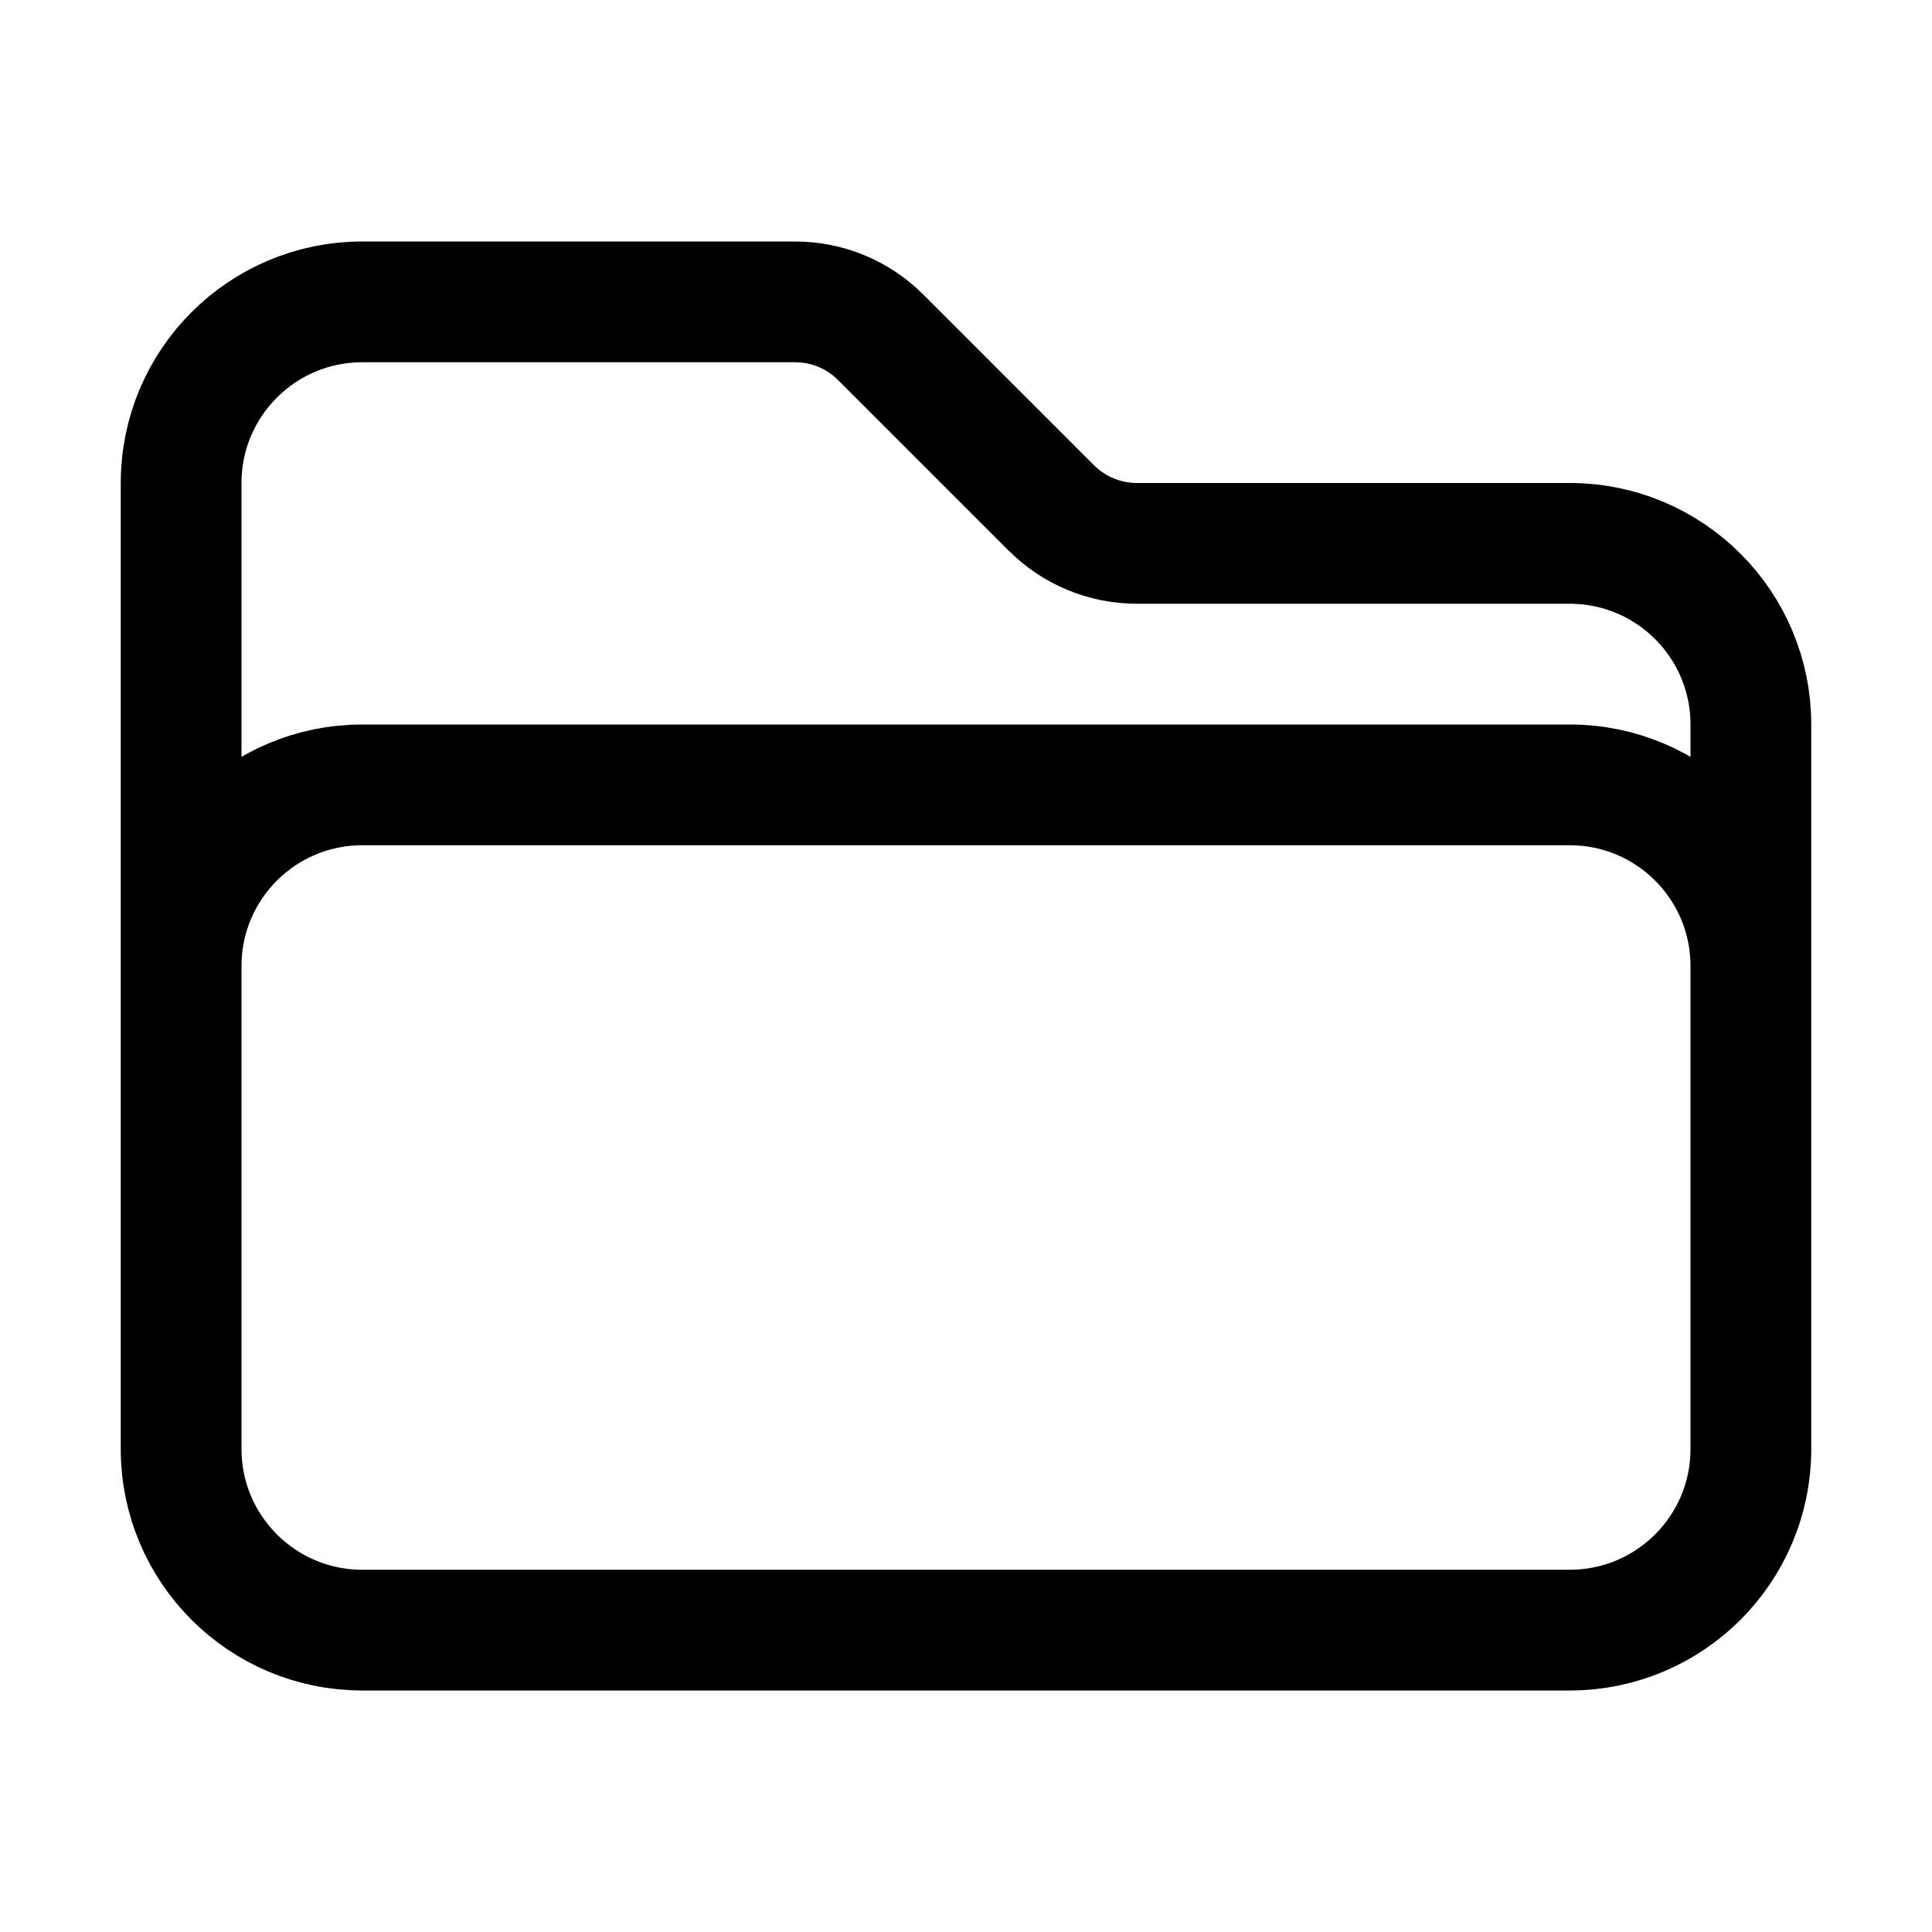
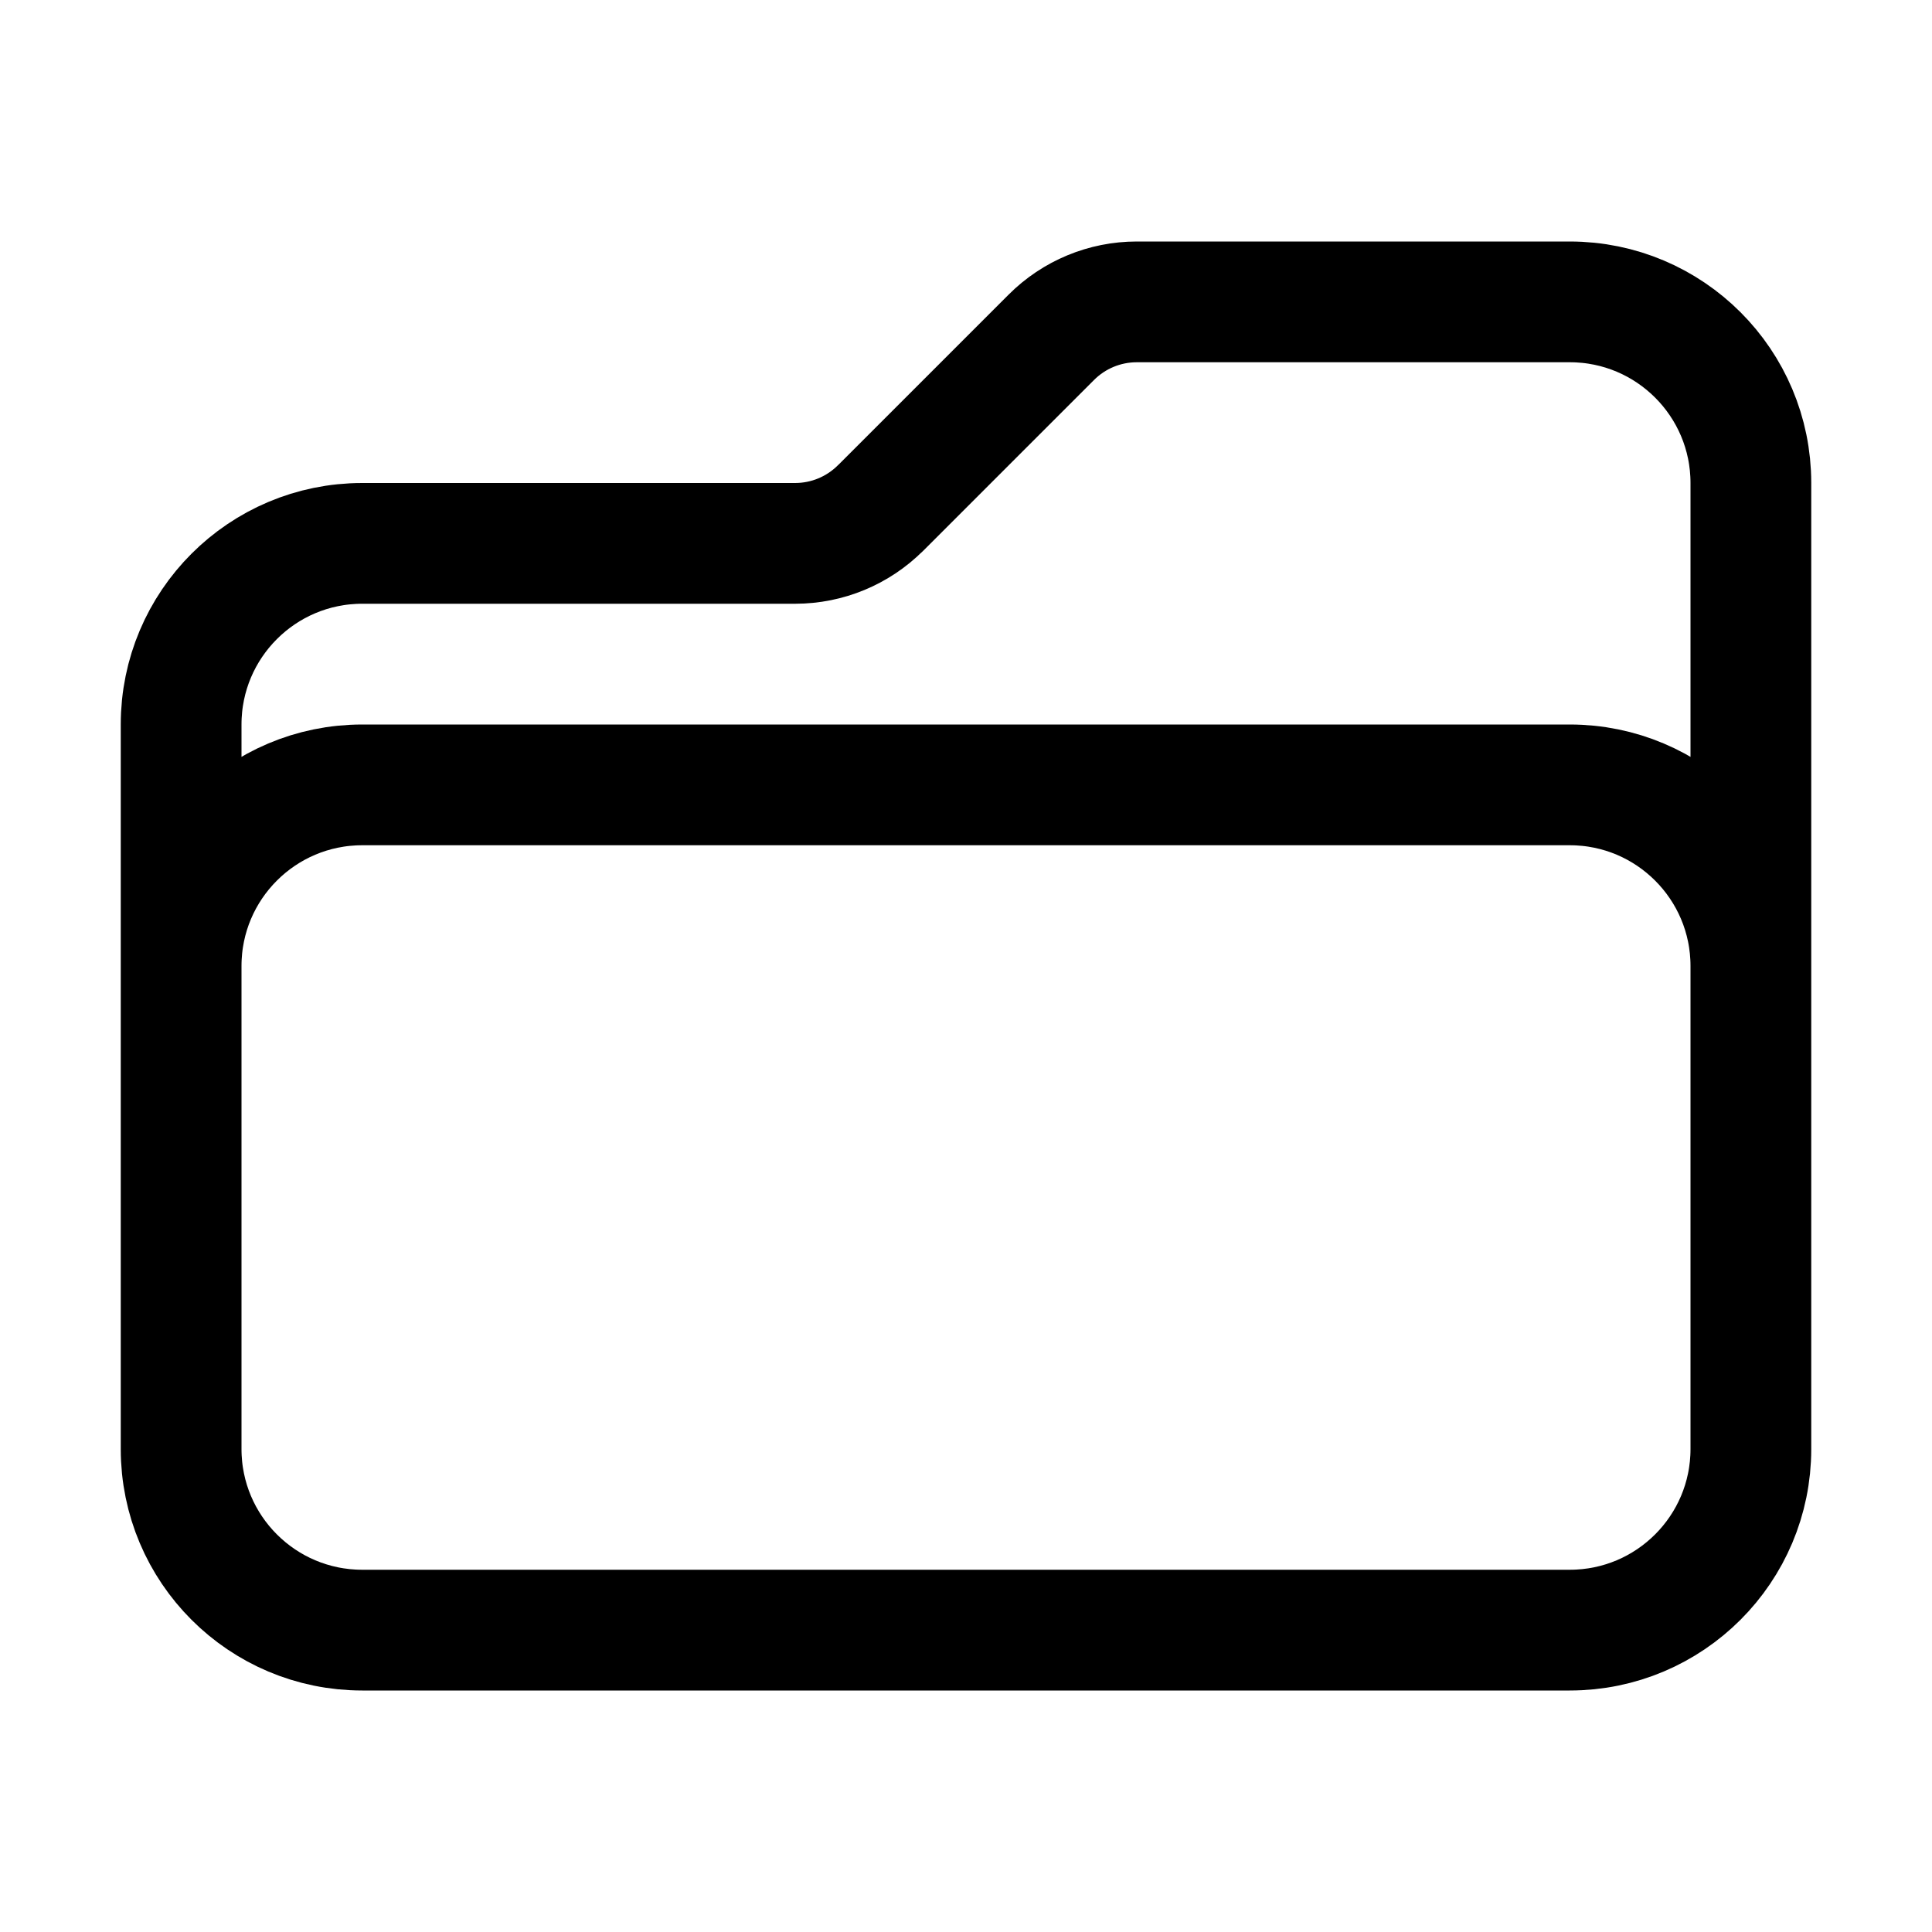
<svg xmlns="http://www.w3.org/2000/svg" fill="none" viewBox="0 0 24 24" stroke-width="1.5" stroke="currentColor" class="size-6">
-   <path stroke-linecap="round" stroke-linejoin="round" d="M2.25 12.75V12A2.25 2.25 0 0 1 4.5 9.75h15A2.25 2.25 0 0 1 21.75 12v.75m-8.69-6.44-2.12-2.12a1.5 1.5 0 0 0-1.061-.44H4.5A2.25 2.25 0 0 0 2.25 6v12a2.25 2.25 0 0 0 2.25 2.25h15A2.25 2.25 0 0 0 21.75 18V9a2.25 2.25 0 0 0-2.25-2.25h-5.379a1.5 1.5 0 0 1-1.06-.44Z" />
+   <path stroke-linecap="round" stroke-linejoin="round" d="M21.75 12.75V12A2.25 2.25 0 0 0 19.5 9.75h-15A2.25 2.25 0 0 0 2.25 12v.75m8.69-6.44l2.12-2.12a1.5 1.5 0 0 1 1.061-.44H19.5A2.25 2.25 0 0 1 21.75 6v12a2.25 2.25 0 0 1-2.25 2.25h-15A2.25 2.25 0 0 1 2.25 18V9a2.25 2.25 0 0 1 2.25-2.25h5.379a1.5 1.5 0 0 0 1.06-.44Z" />
</svg>
